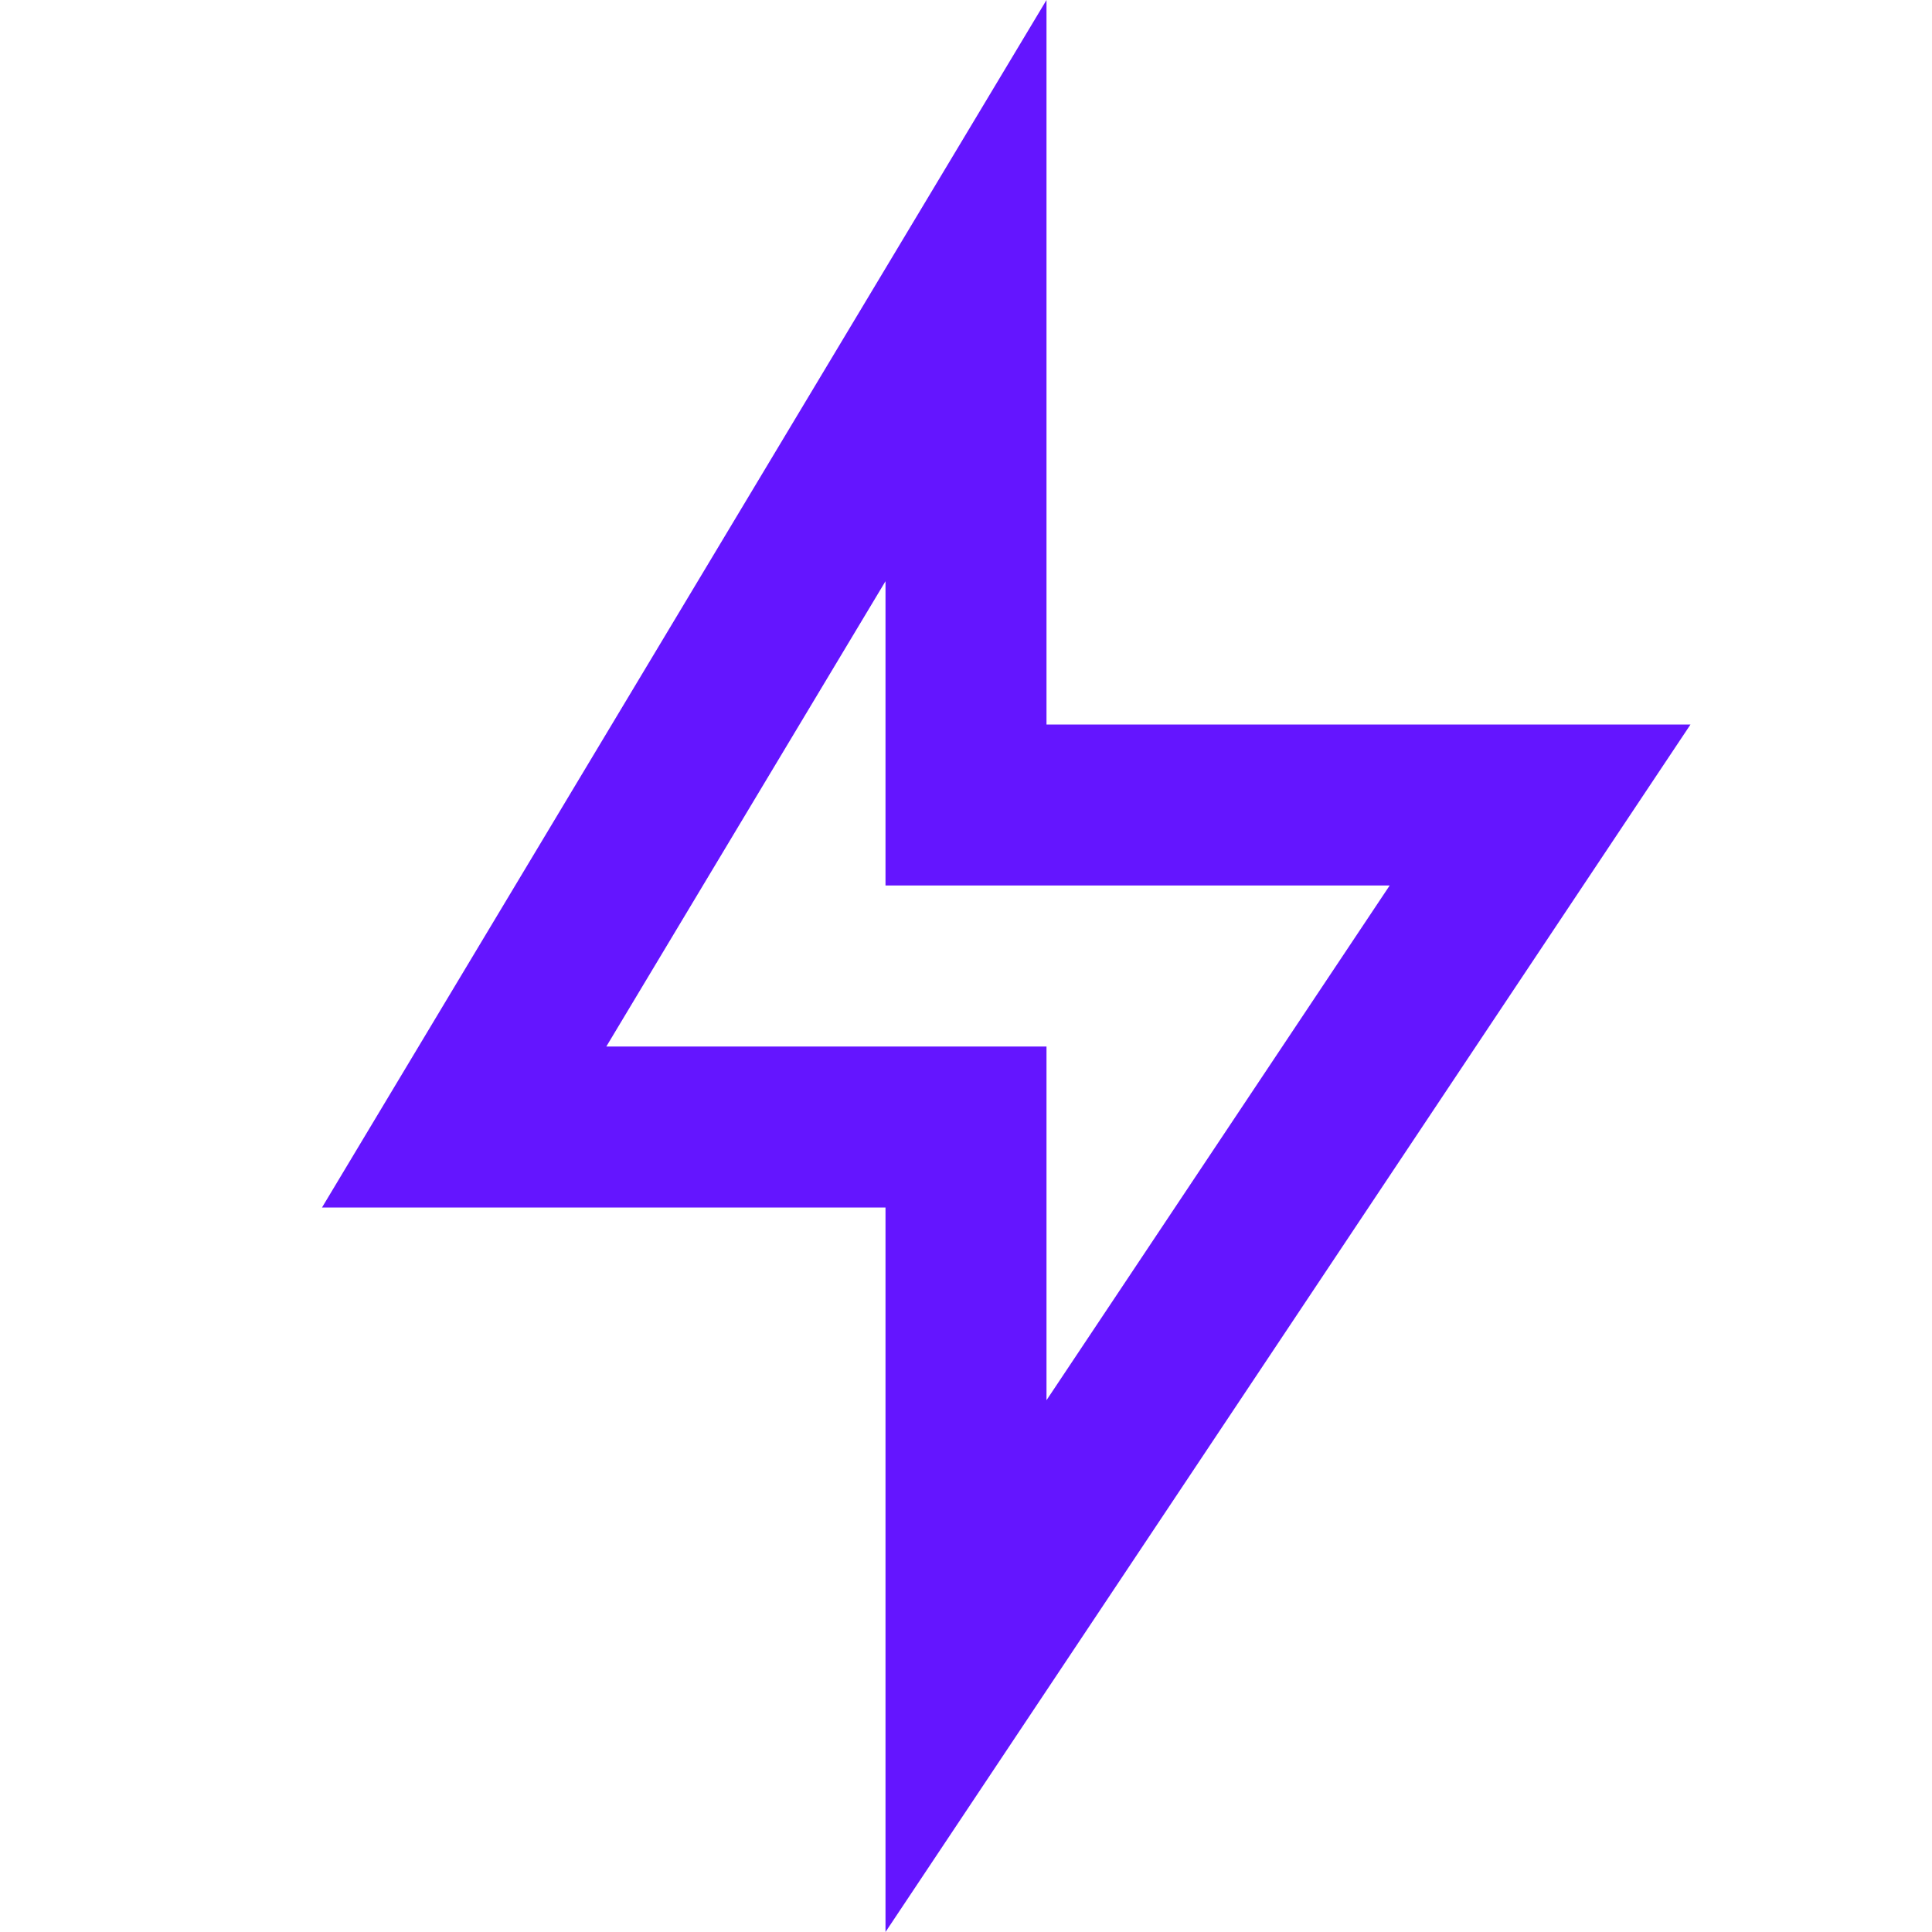
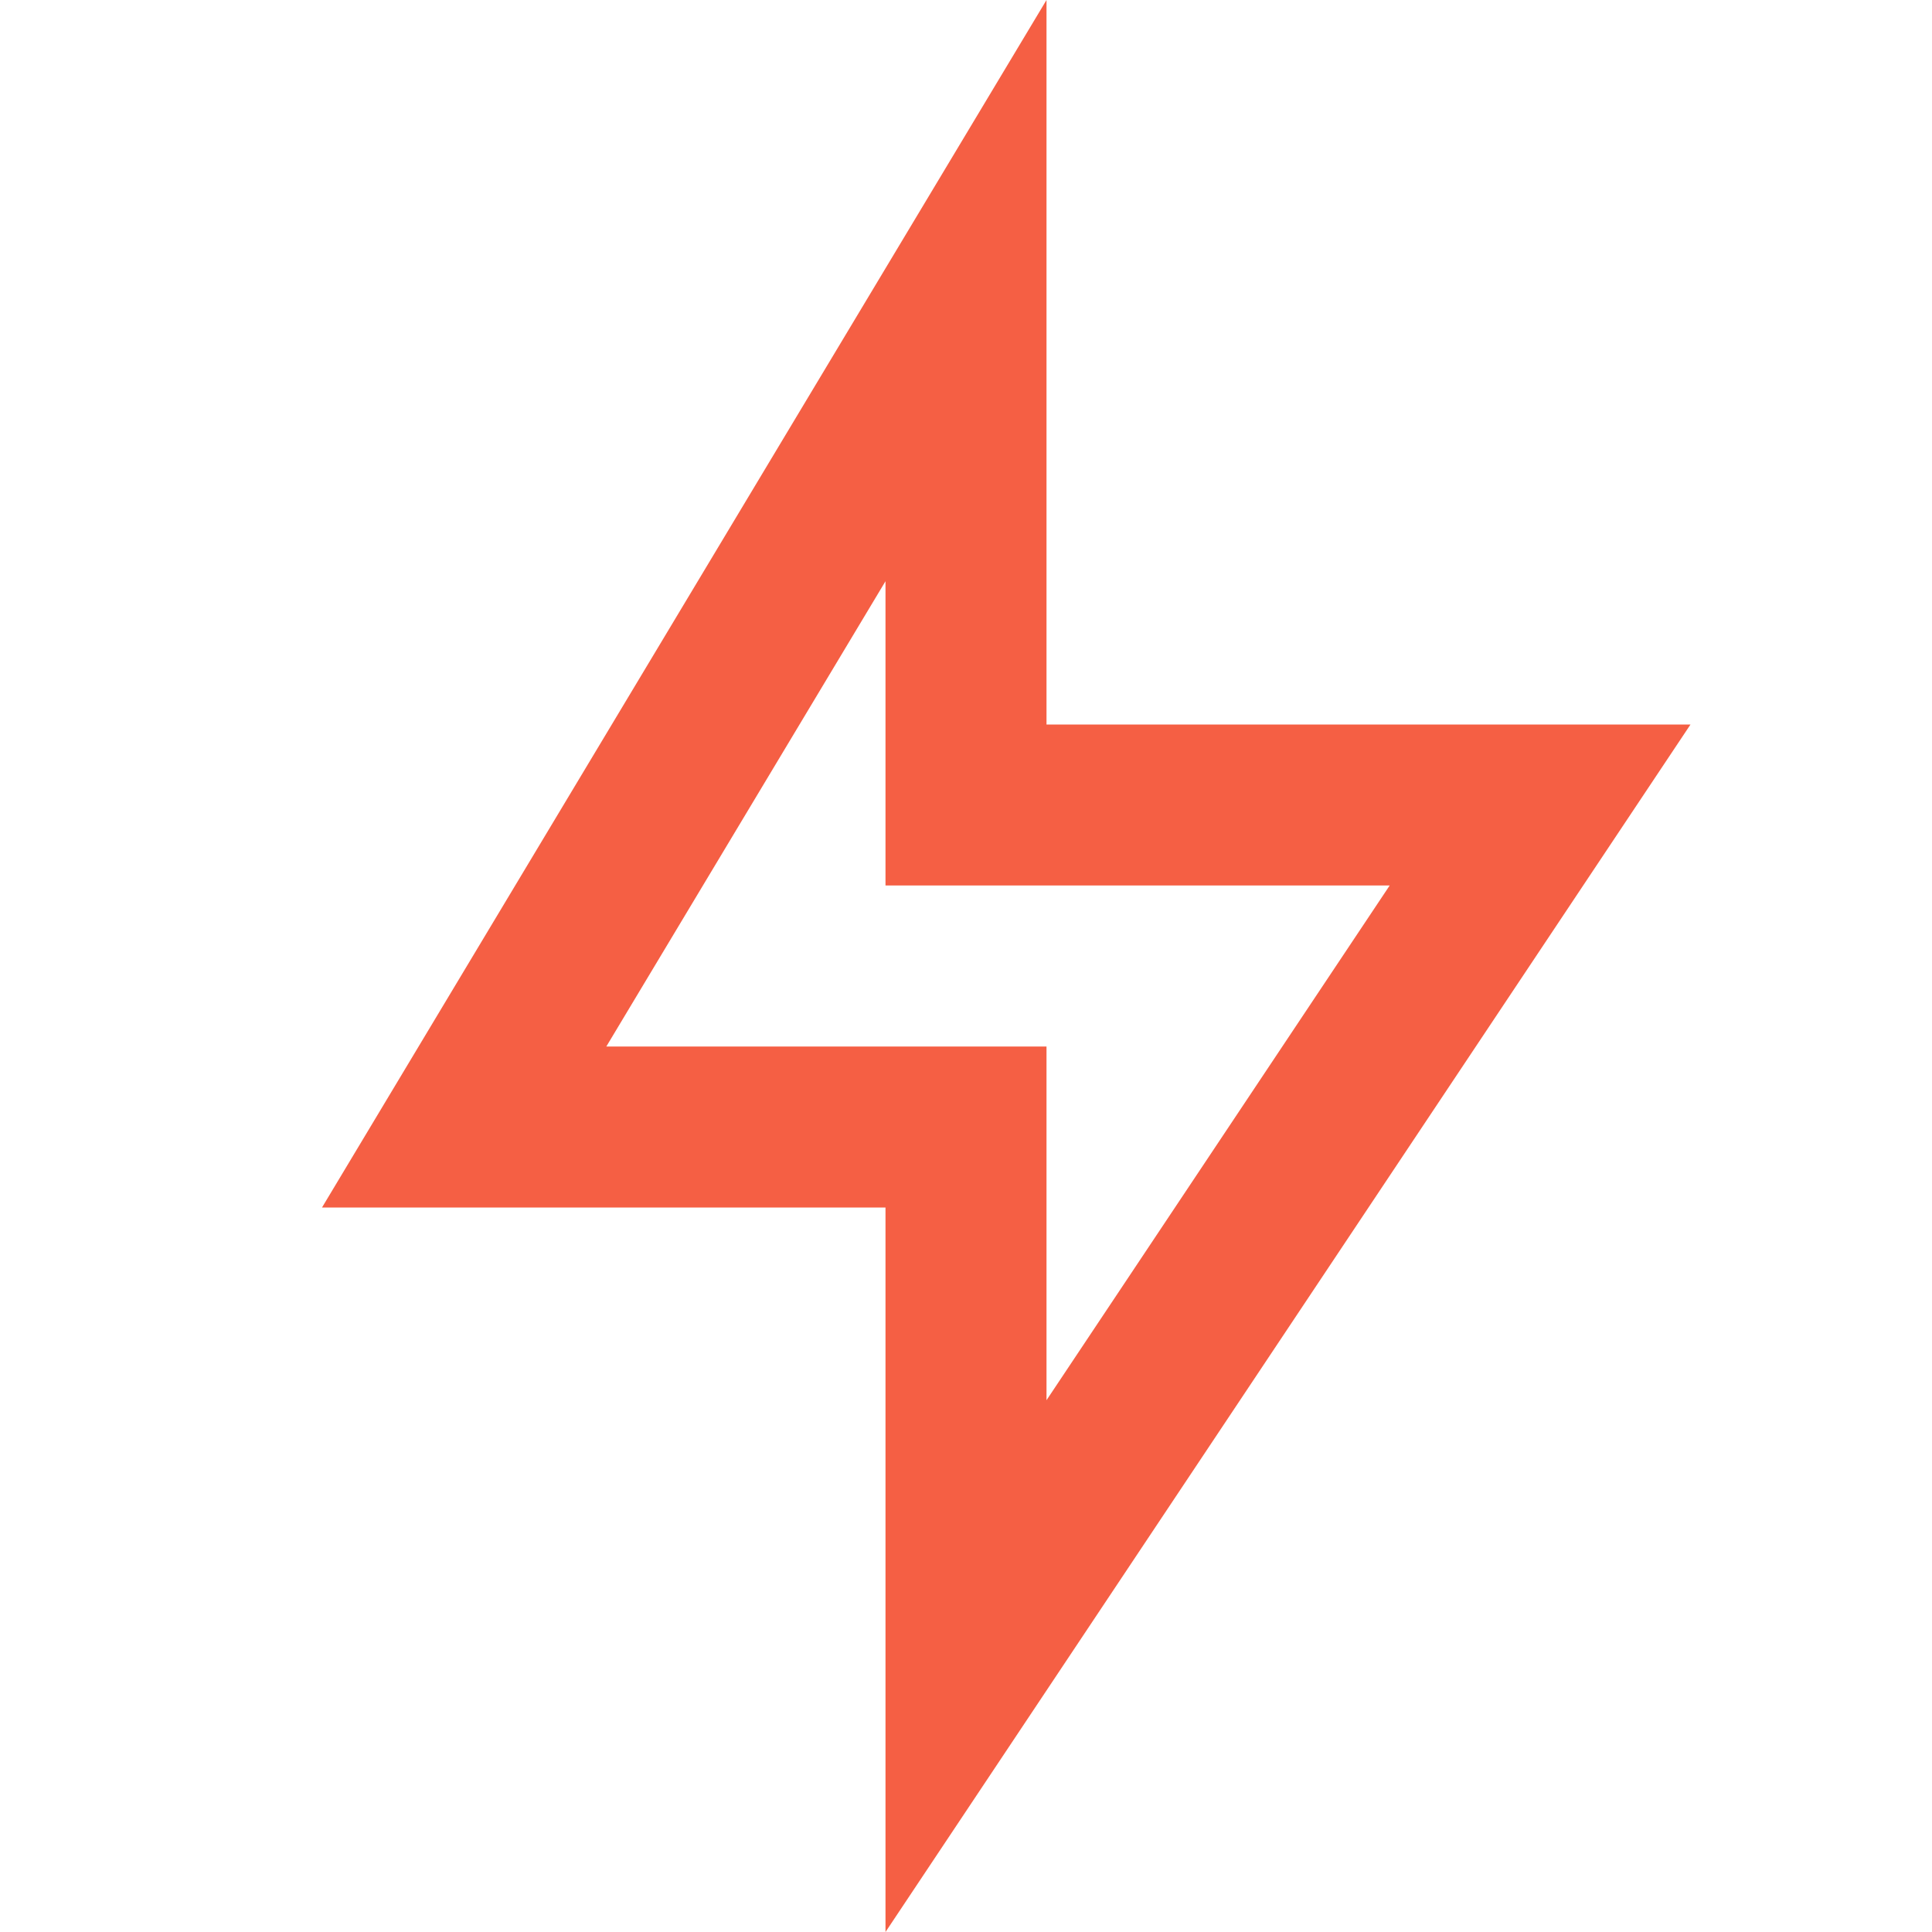
<svg xmlns="http://www.w3.org/2000/svg" viewBox="0 0 24 24" width="24" height="24">
  <path fill="none" d="M0 0h24v24H0z" />
-   <path d="M13 9h8L11 24v-9H4l9-15v9zm-2 2V7.22L7.532 13H13v4.394L17.263 11H11z" fill="rgba(100,21,255,1)" />
+   <path d="M13 9h8L11 24v-9H4l9-15v9zm-2 2V7.22L7.532 13H13v4.394L17.263 11H11z" fill="rgb(245,95,68)" />
</svg>
